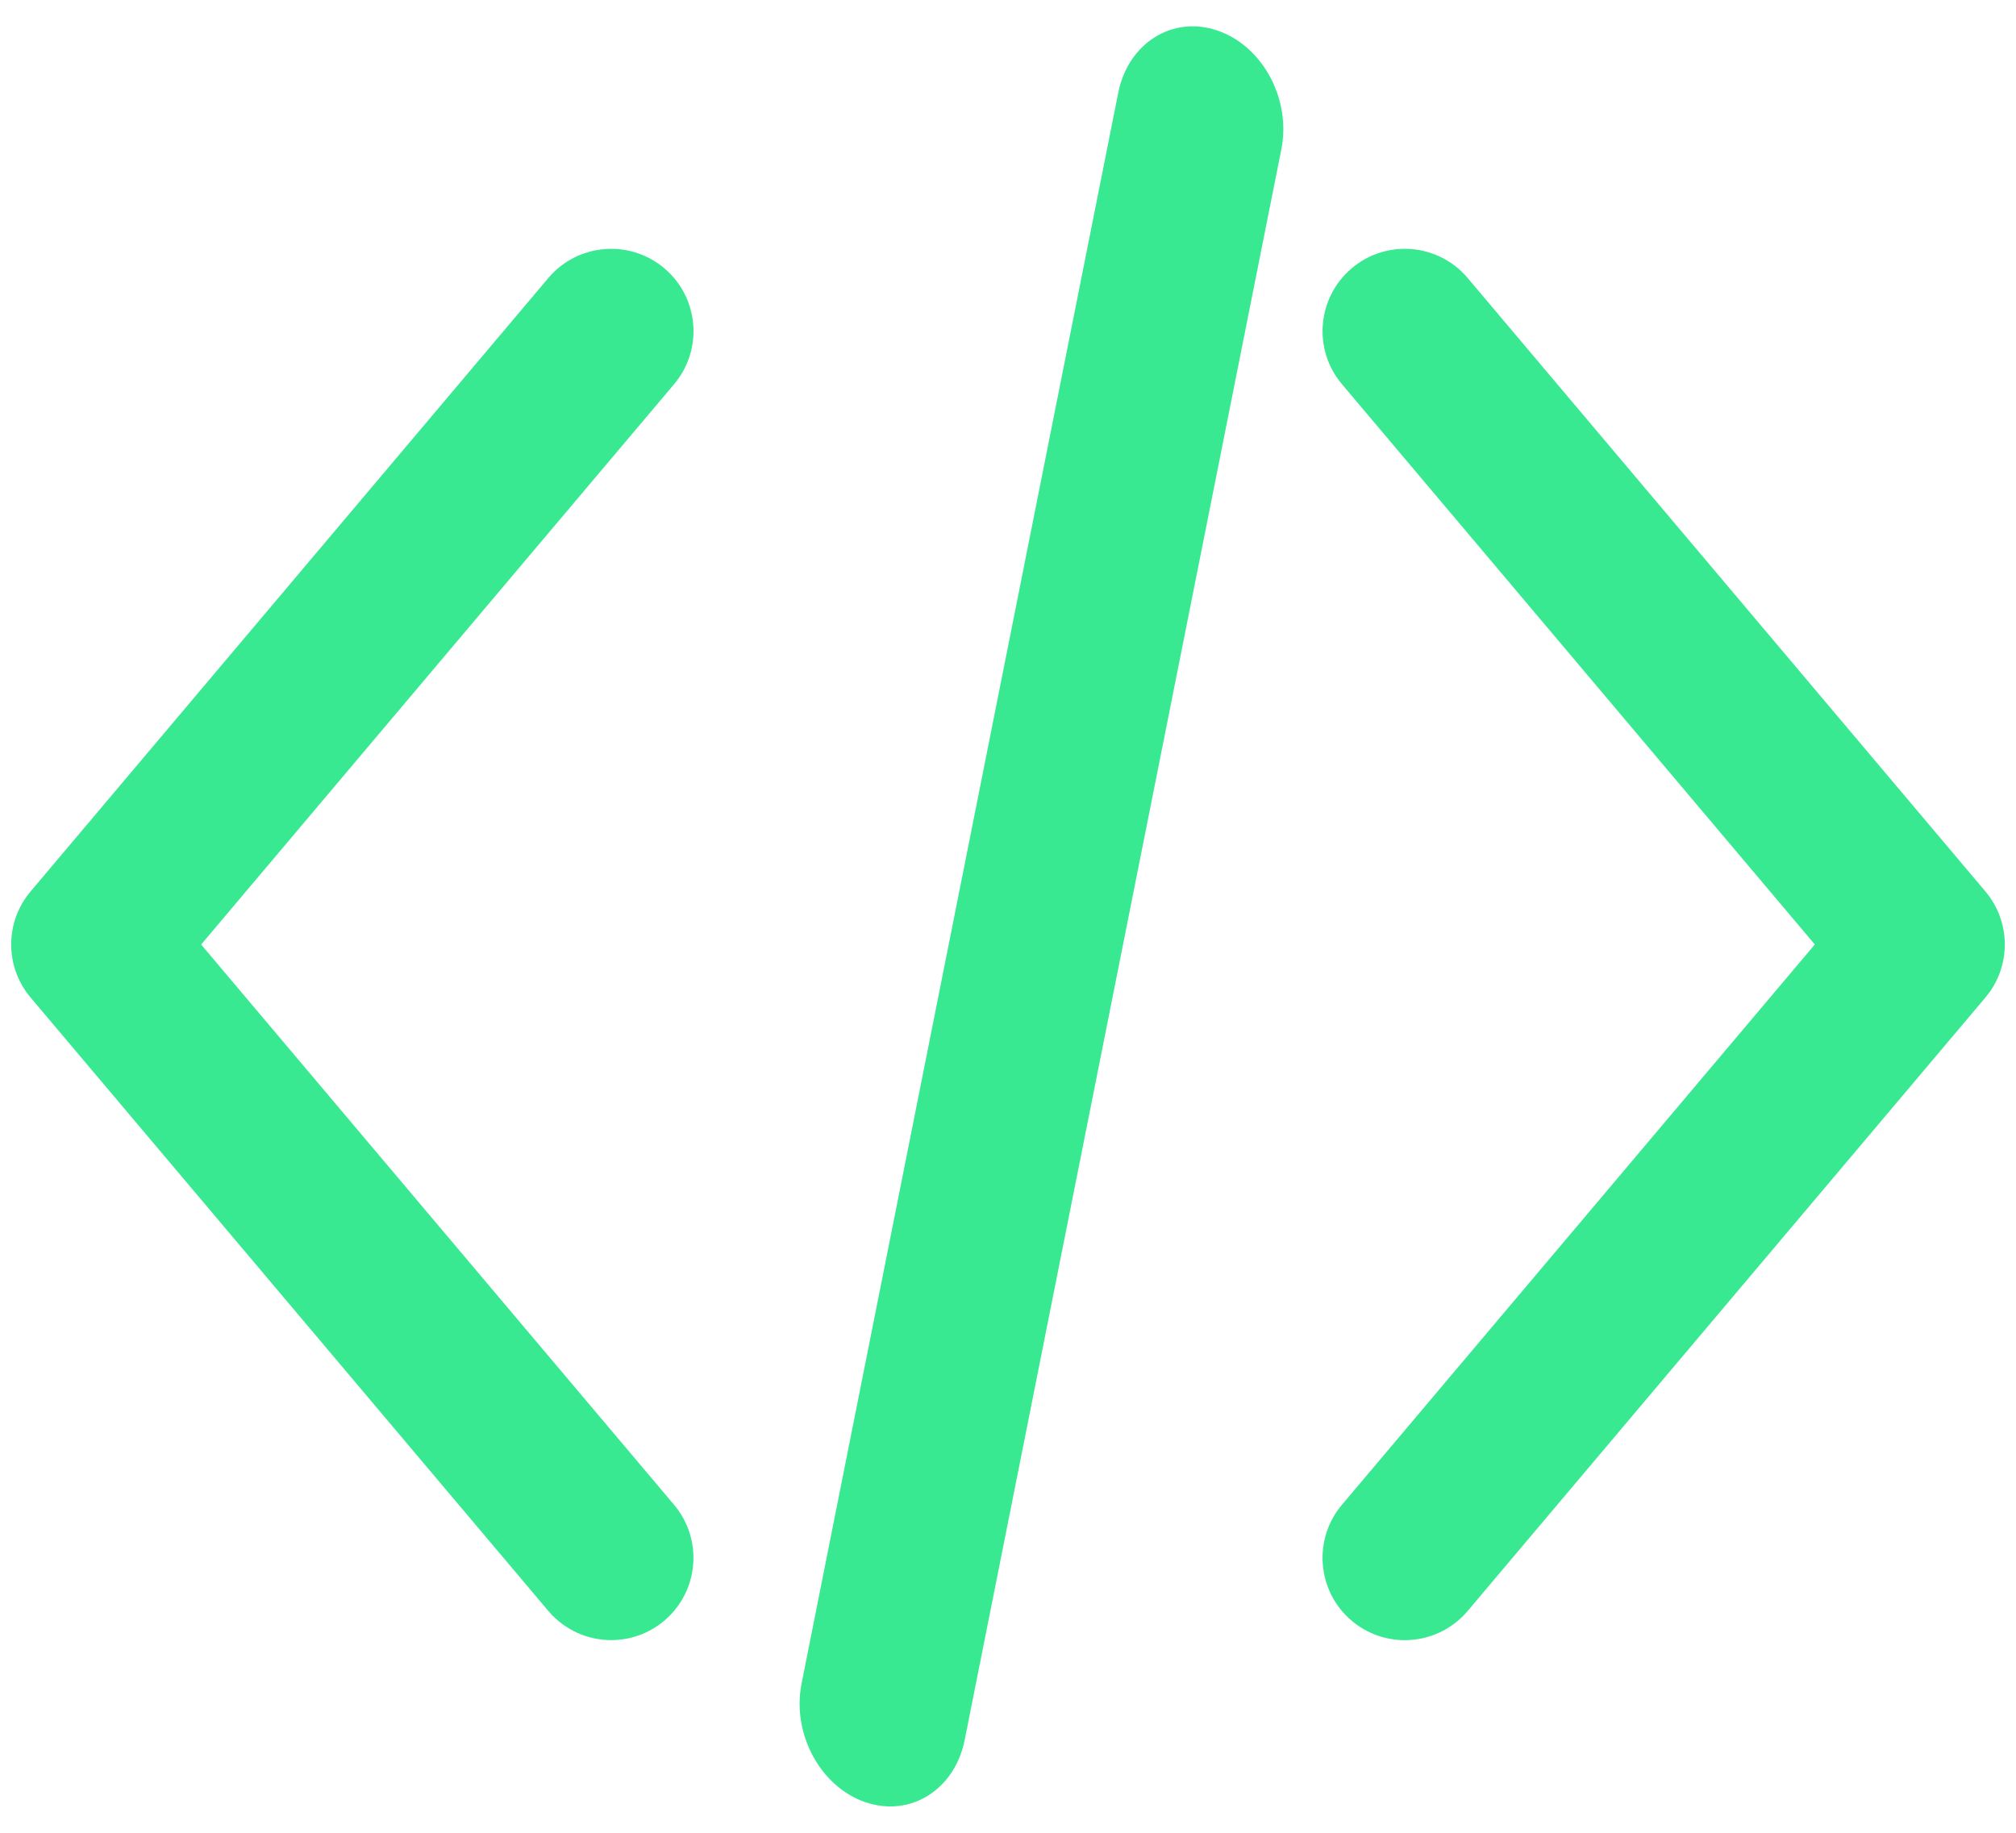
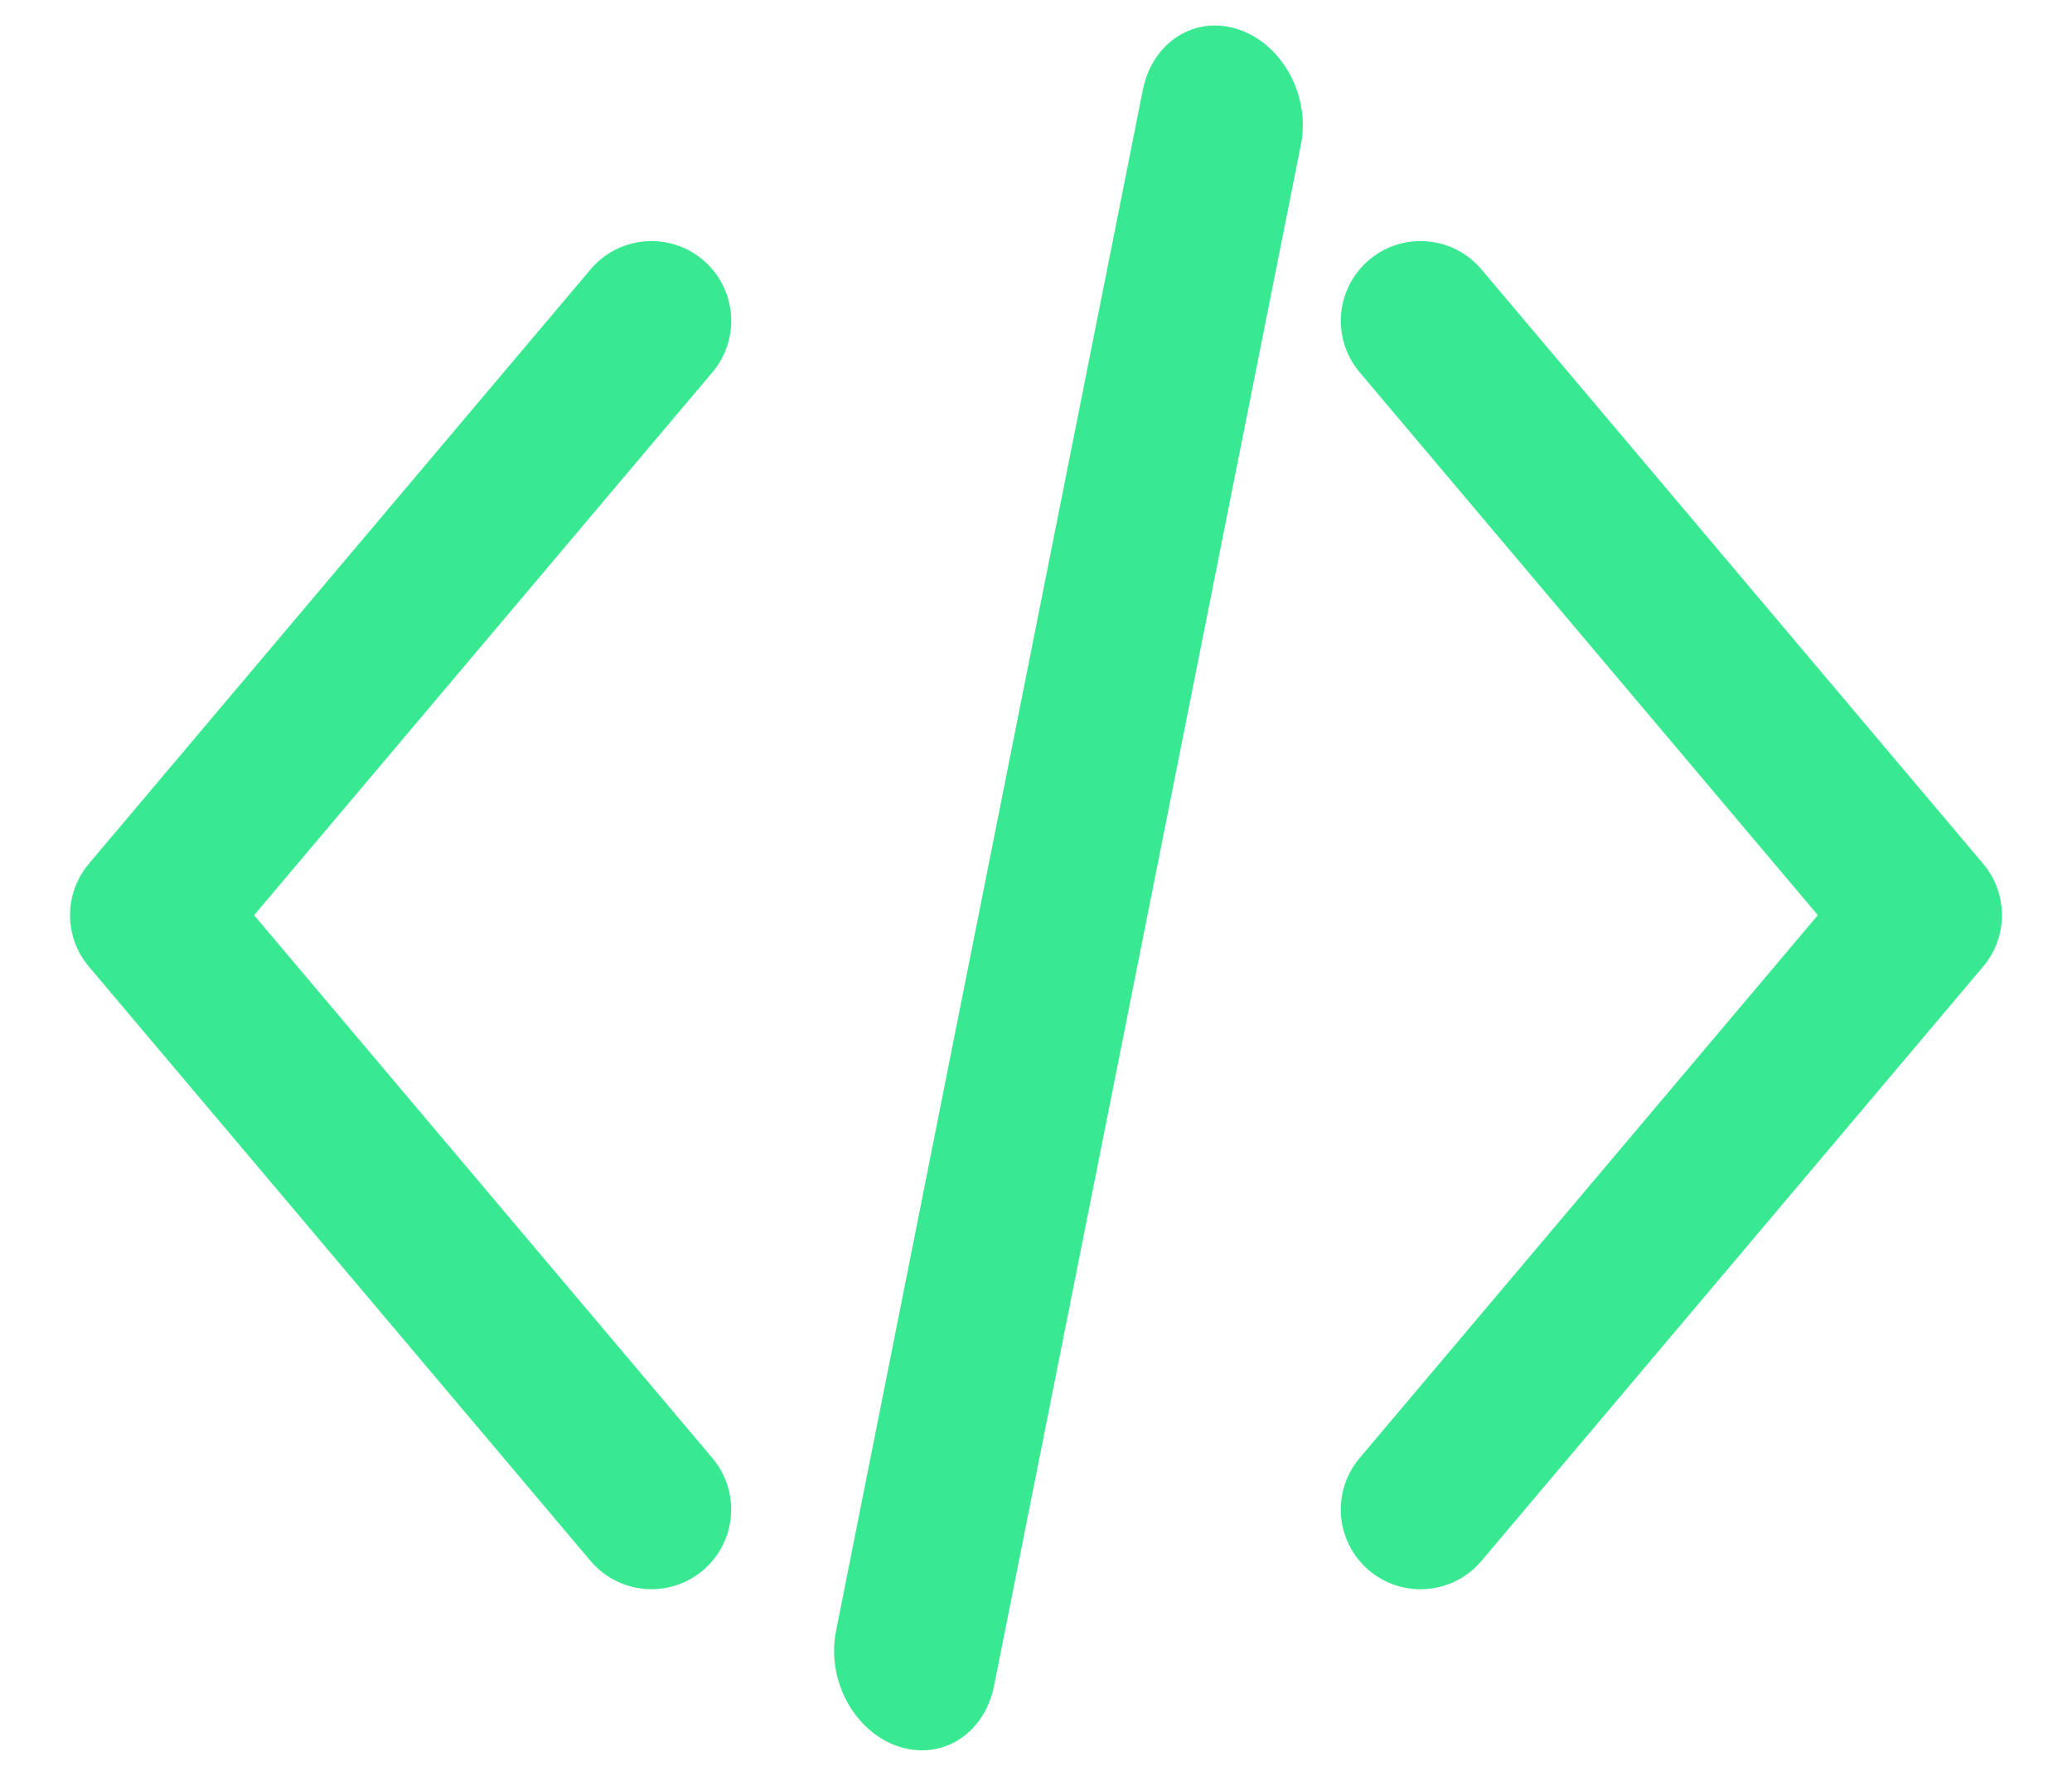
- <svg xmlns="http://www.w3.org/2000/svg" width="44" height="40" viewBox="0 0 44 40" fill="none">
+ <svg xmlns="http://www.w3.org/2000/svg" width="14" height="12" viewBox="0 0 44 40" fill="none">
  <path d="M30.659 35.796C30.25 35.796 29.839 35.657 29.502 35.373C28.744 34.733 28.649 33.6 29.288 32.842L39.609 20.613L29.289 8.385C28.649 7.627 28.745 6.495 29.503 5.854C30.261 5.214 31.393 5.31 32.033 6.068L43.332 19.455C43.897 20.124 43.897 21.103 43.332 21.771L32.033 35.158C31.678 35.579 31.171 35.796 30.659 35.796Z" fill="#39E991" />
  <path d="M13.34 35.795C12.83 35.795 12.323 35.578 11.967 35.158L0.668 21.771C0.103 21.102 0.103 20.124 0.668 19.455L11.967 6.068C12.607 5.31 13.74 5.215 14.498 5.854C15.256 6.493 15.352 7.627 14.712 8.385L4.39 20.614L14.711 32.841C15.351 33.599 15.255 34.732 14.497 35.372C14.16 35.656 13.749 35.795 13.34 35.795Z" fill="#39E991" />
  <path d="M19.884 39.358C19.573 39.453 19.228 39.45 18.882 39.331C17.899 38.99 17.278 37.832 17.495 36.742L24.406 2.026C24.623 0.936 25.596 0.329 26.579 0.669C27.562 1.009 28.183 2.168 27.966 3.258L21.055 37.973C20.915 38.679 20.457 39.183 19.884 39.358Z" fill="#39E991" />
</svg>
